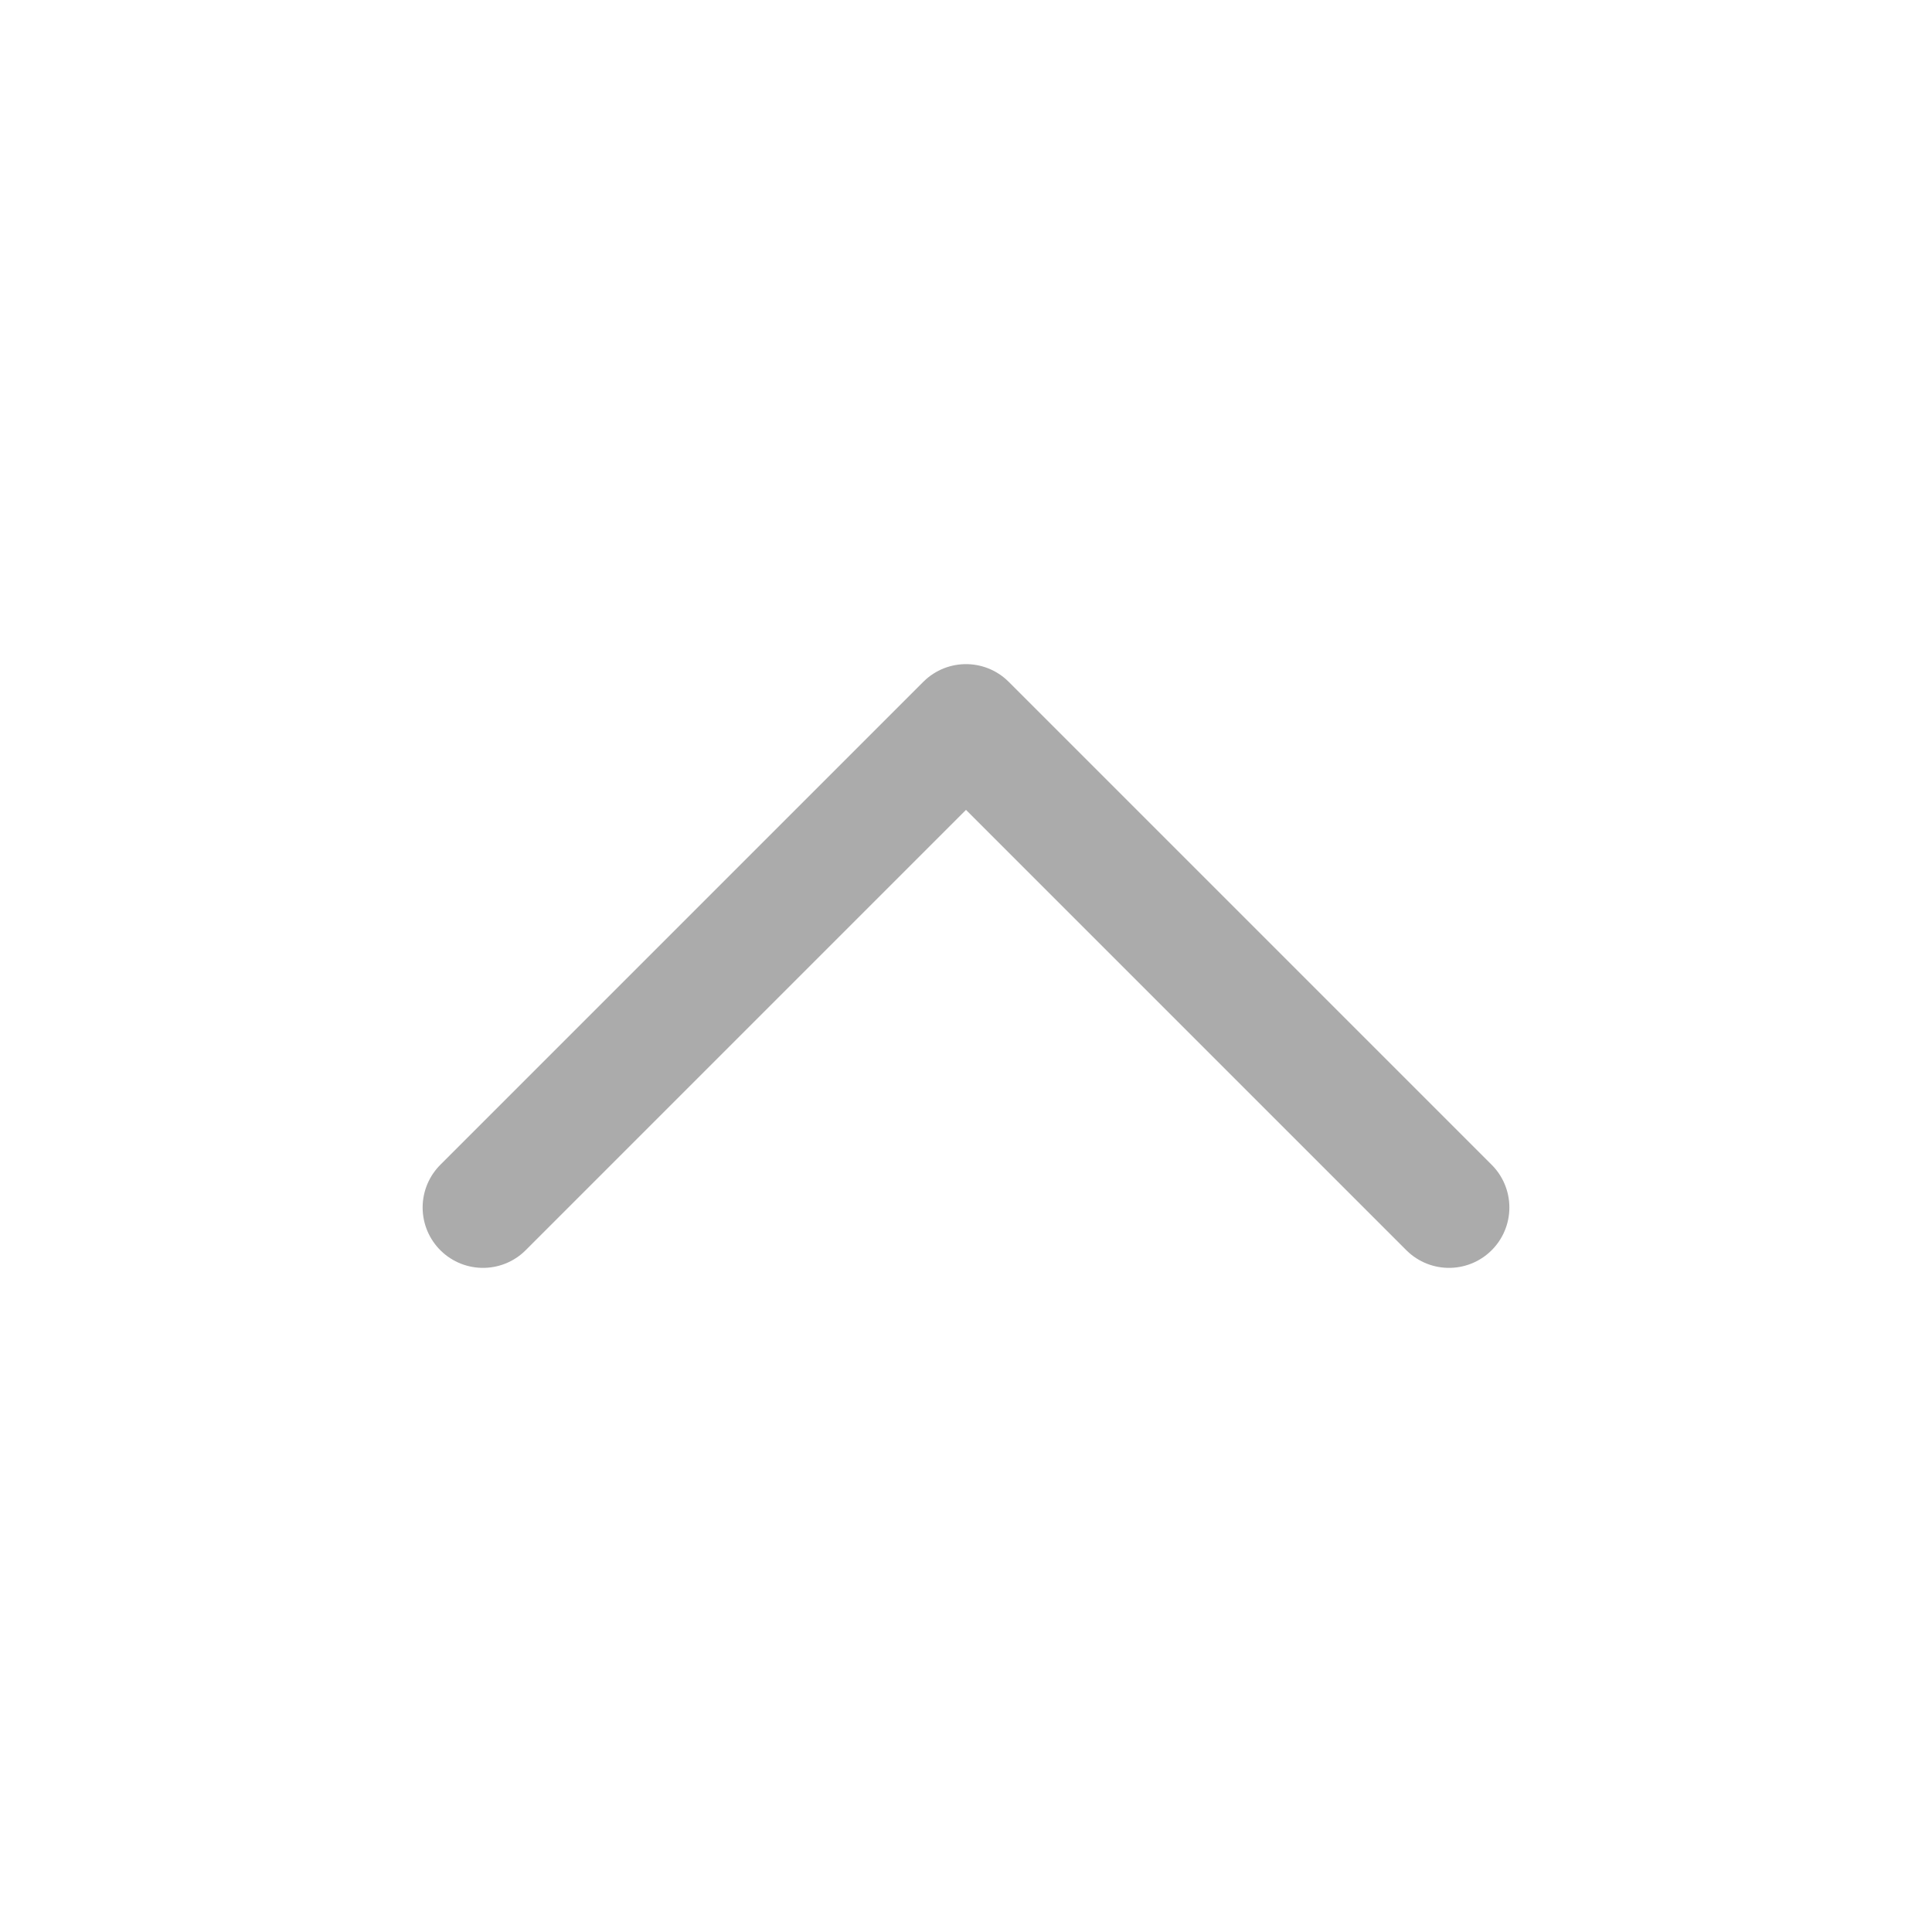
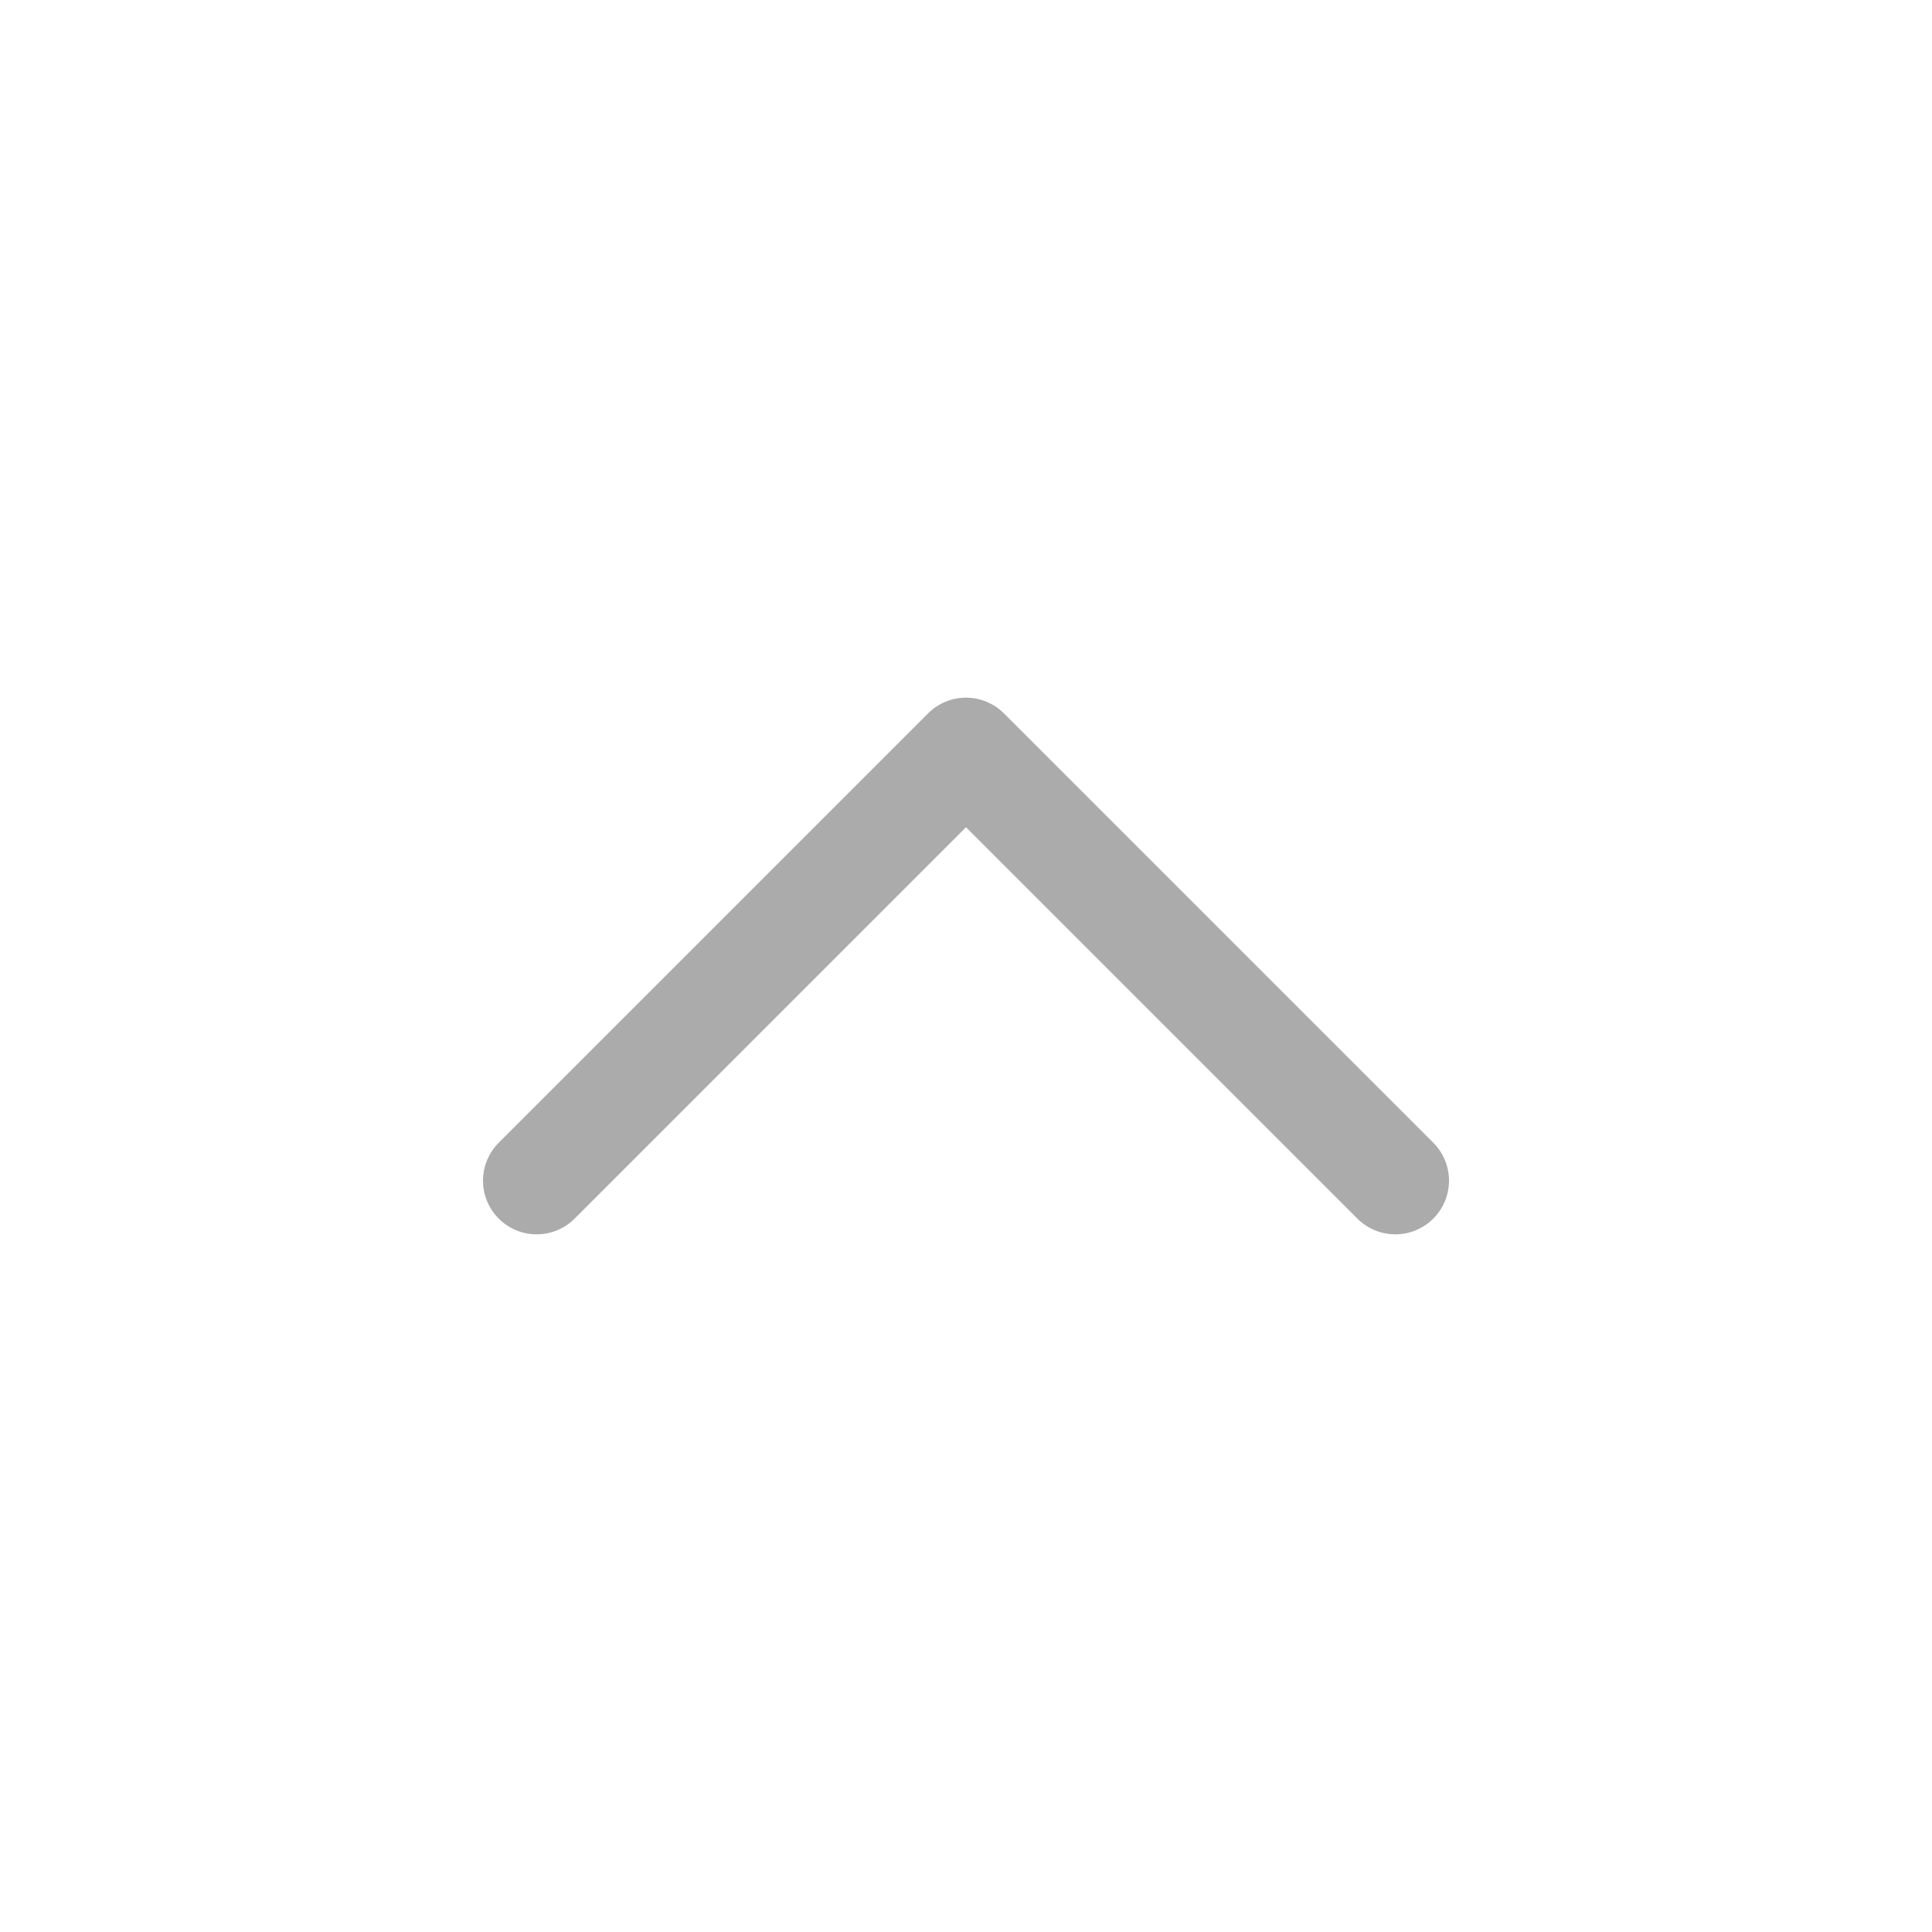
<svg xmlns="http://www.w3.org/2000/svg" width="24" height="24" viewBox="0 0 24 24" fill="none">
-   <path d="M6 15L12 9L18 15" stroke="#ABABAB" stroke-width="1.5" stroke-linecap="round" stroke-linejoin="round" />
+   <path transform="translate(12 12) scale(0.8888889) translate(-12 -12)" d="M6 15L12 9L18 15" stroke="#ABABAB" stroke-width="1.5" stroke-linecap="round" stroke-linejoin="round" />
</svg>
